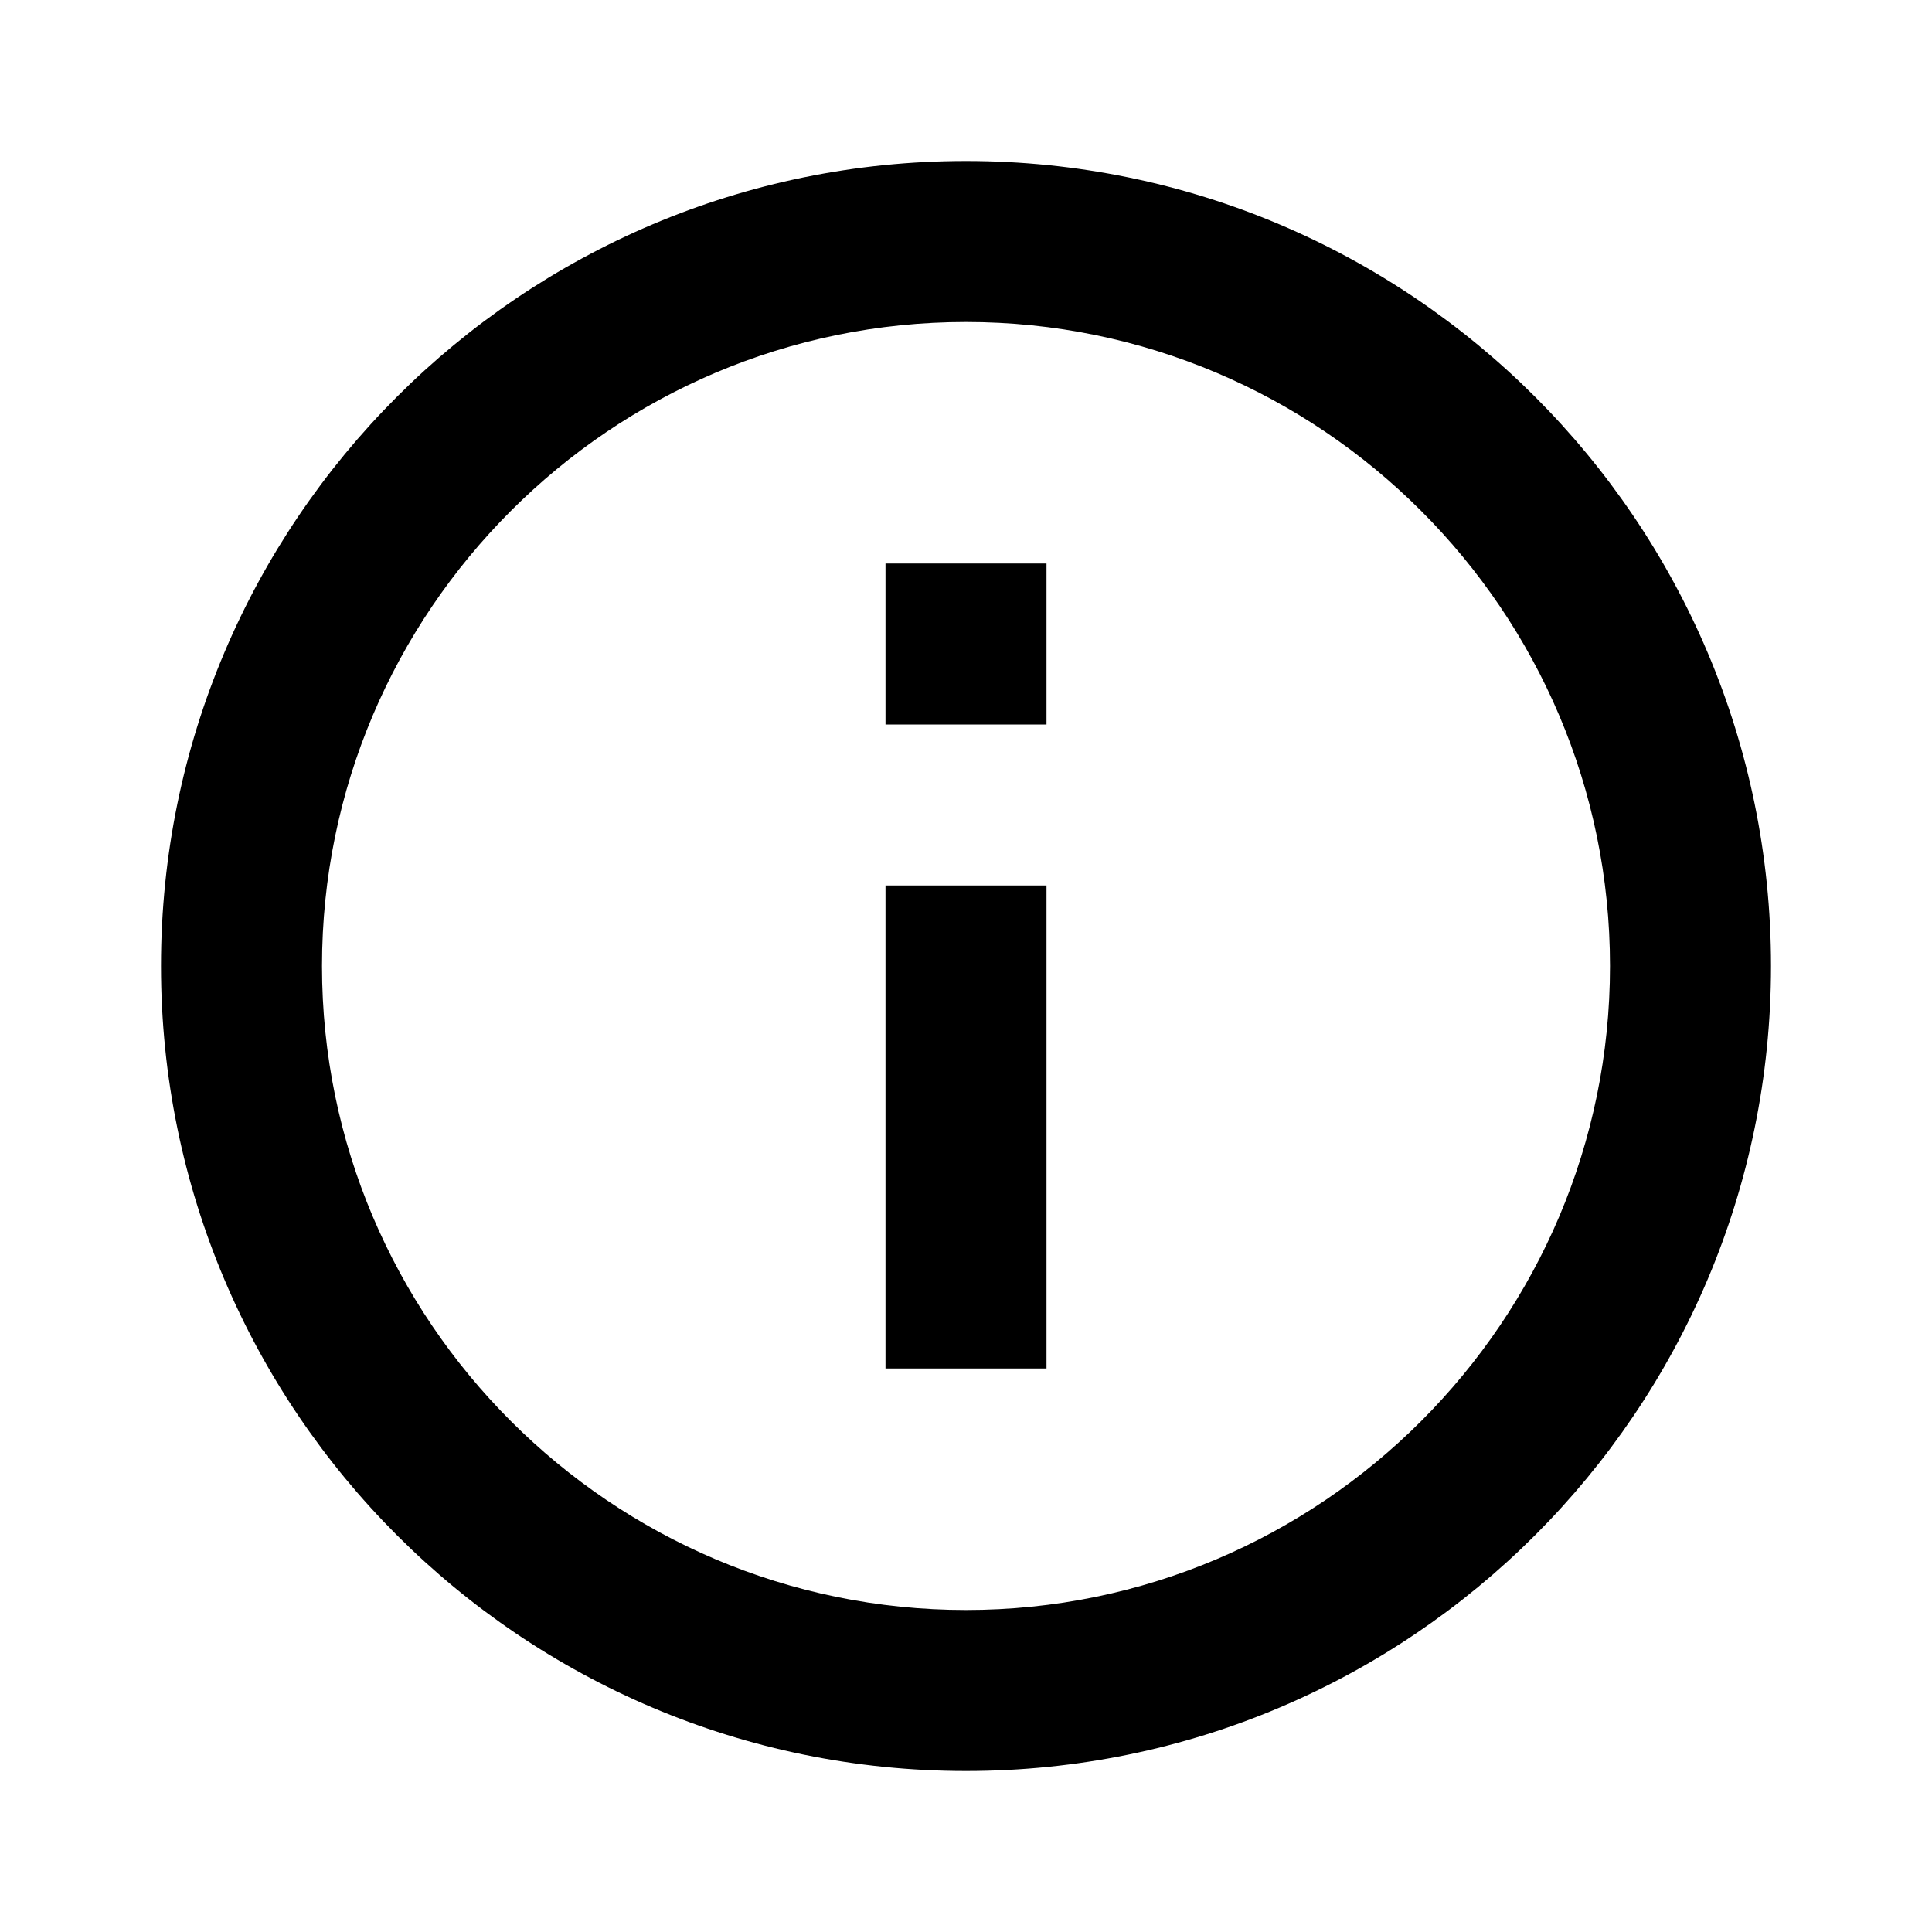
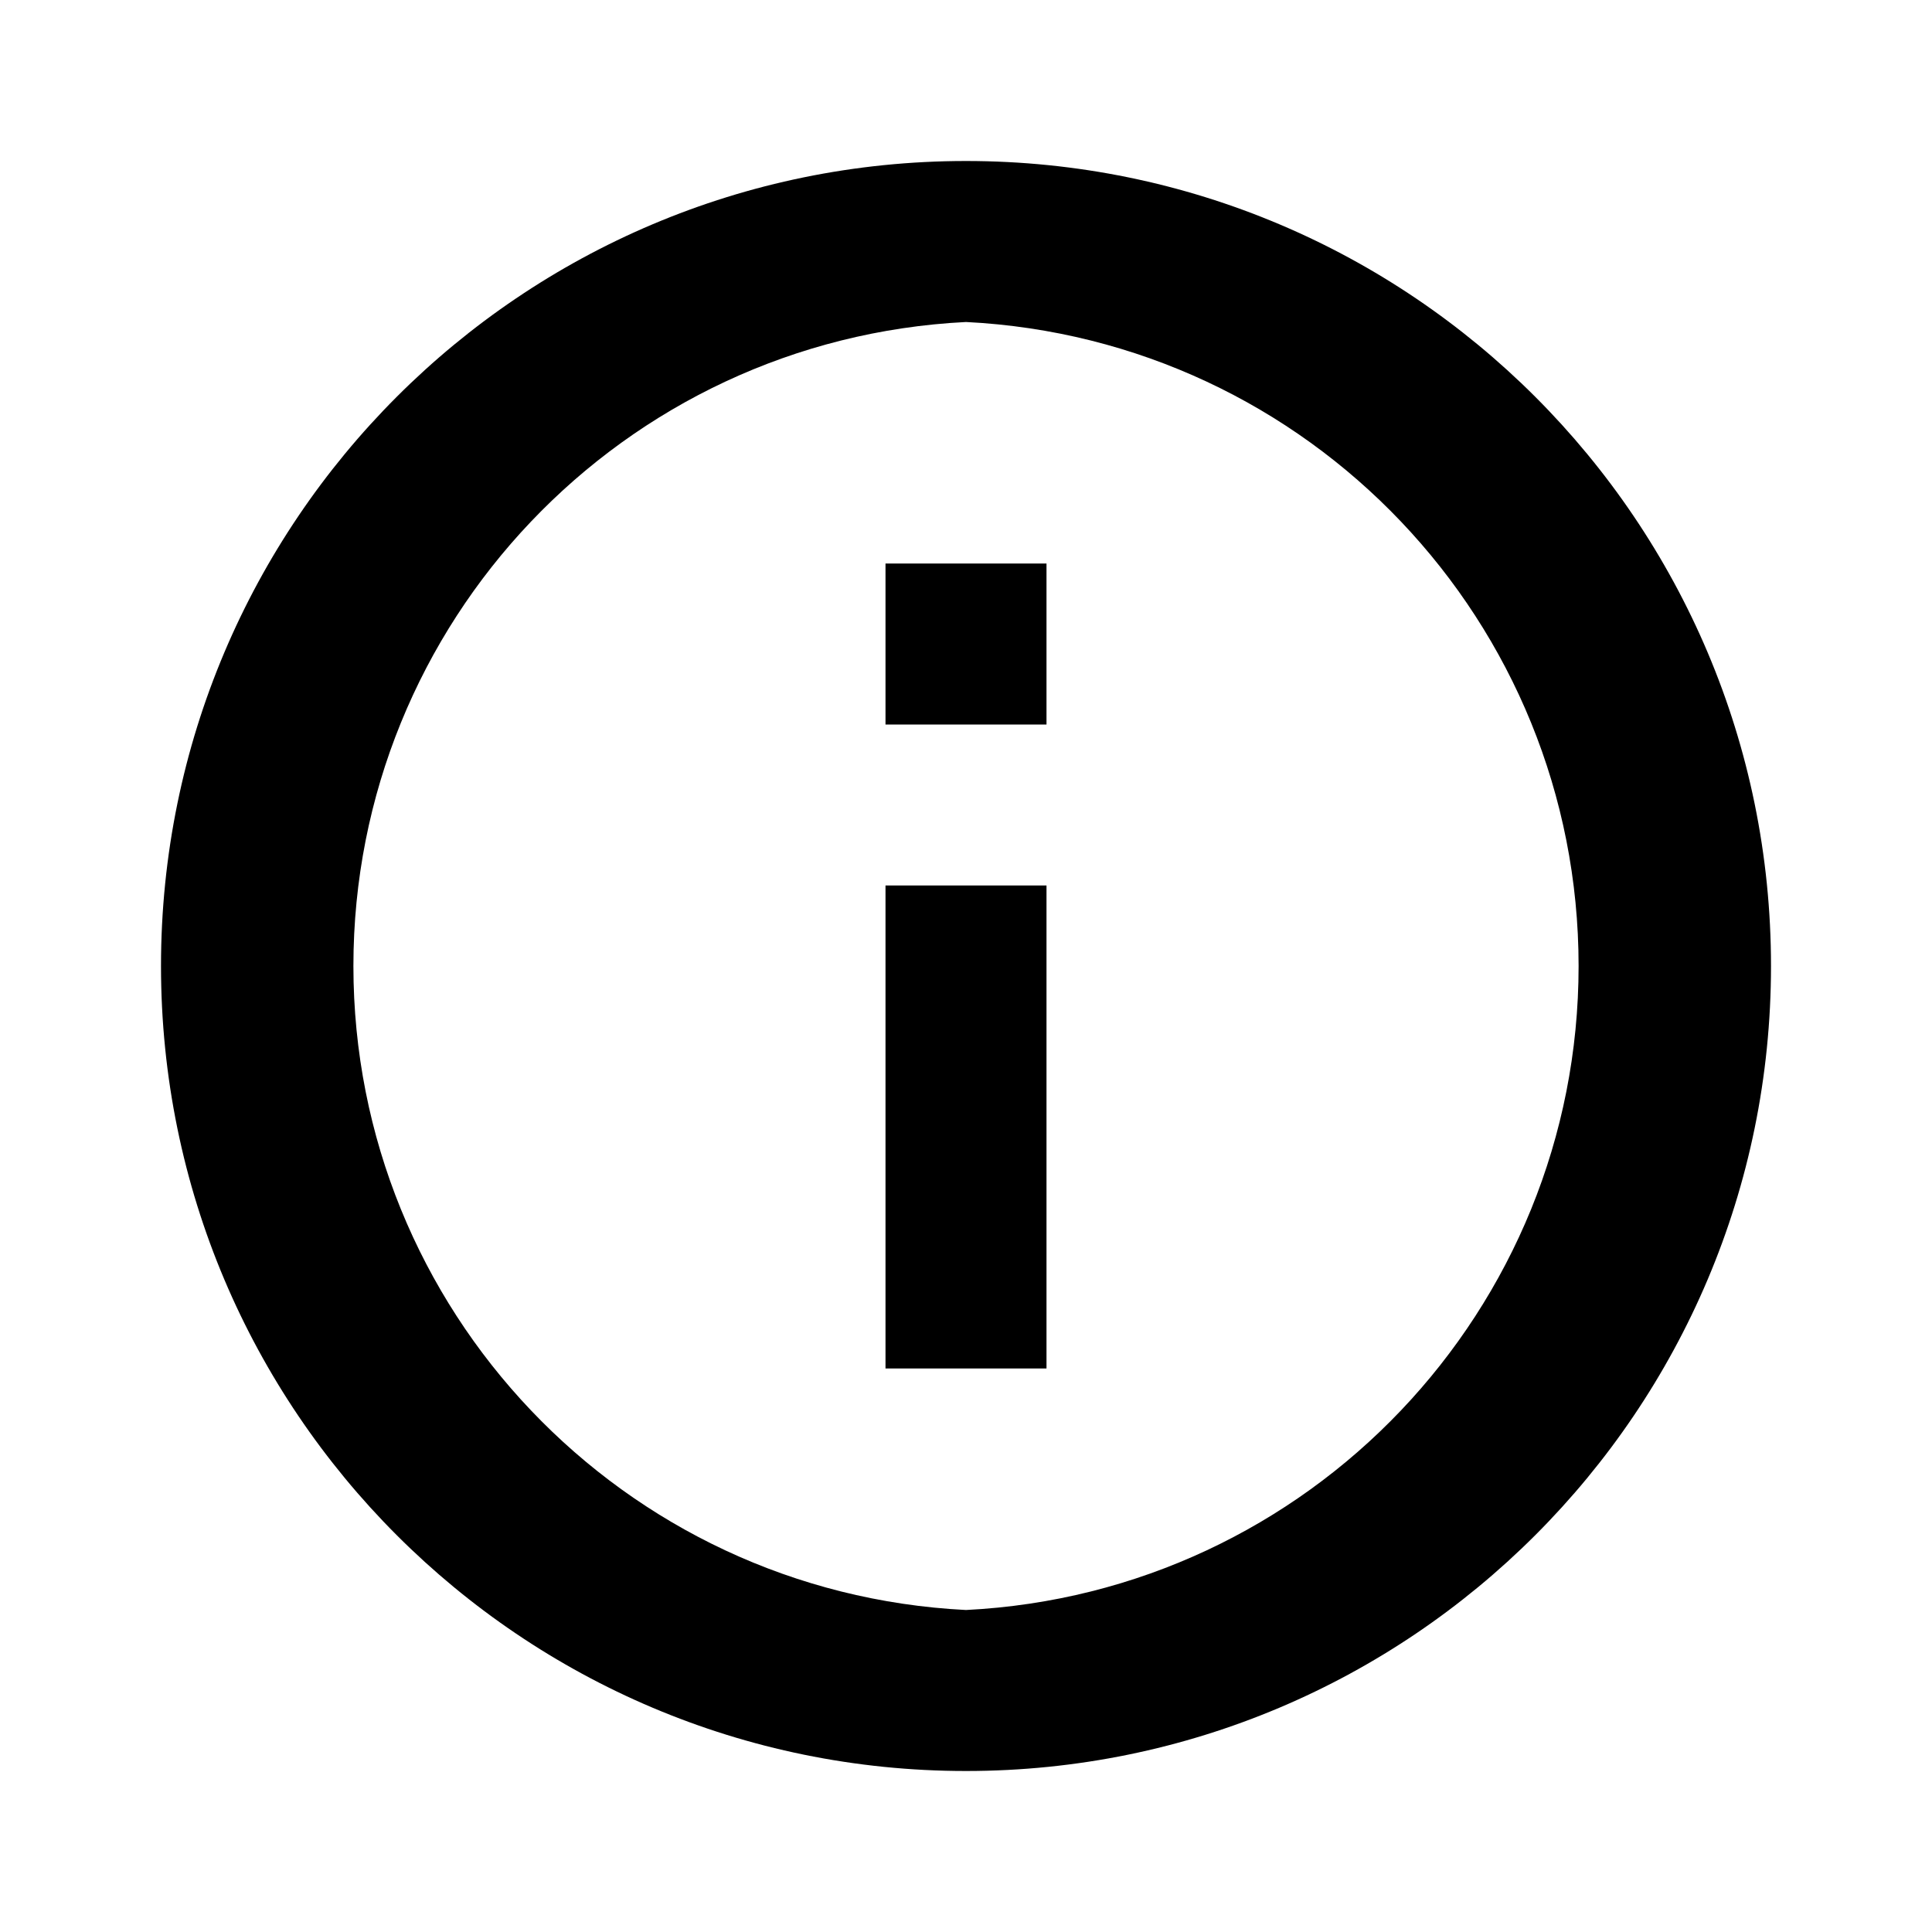
- <svg xmlns="http://www.w3.org/2000/svg" width="24" height="24" class="ipc-icon ipc-icon--info" id="iconContext-info" viewBox="0 0 24 24" fill="currentColor" role="presentation">
+ <svg xmlns="http://www.w3.org/2000/svg" width="24" height="24" fill="currentColor">
  <path fill="none" d="M0 0h24v24H0V0z" />
-   <path d="M11 7h2v2h-2zm0 4h2v6h-2zm1-9C6.48 2 2 6.48 2 12s4.48 10 10 10 10-4.48 10-10S17.52 2 12 2zm0 18c-4.41 0-8-3.59-8-8s3.59-8 8-8 8 3.59 8 8-3.59 8-8 8z">
-   </path>
+   <path d="M11 7h2v2h-2zm0 4h2v6h-2zm1-9a10 10 0 1 0 0 20 10 10 0 0 0 0-20zm0 18a8.01 8.01 0 0 1 0-16 8.01 8.01 0 0 1 0 16z" />
</svg>
